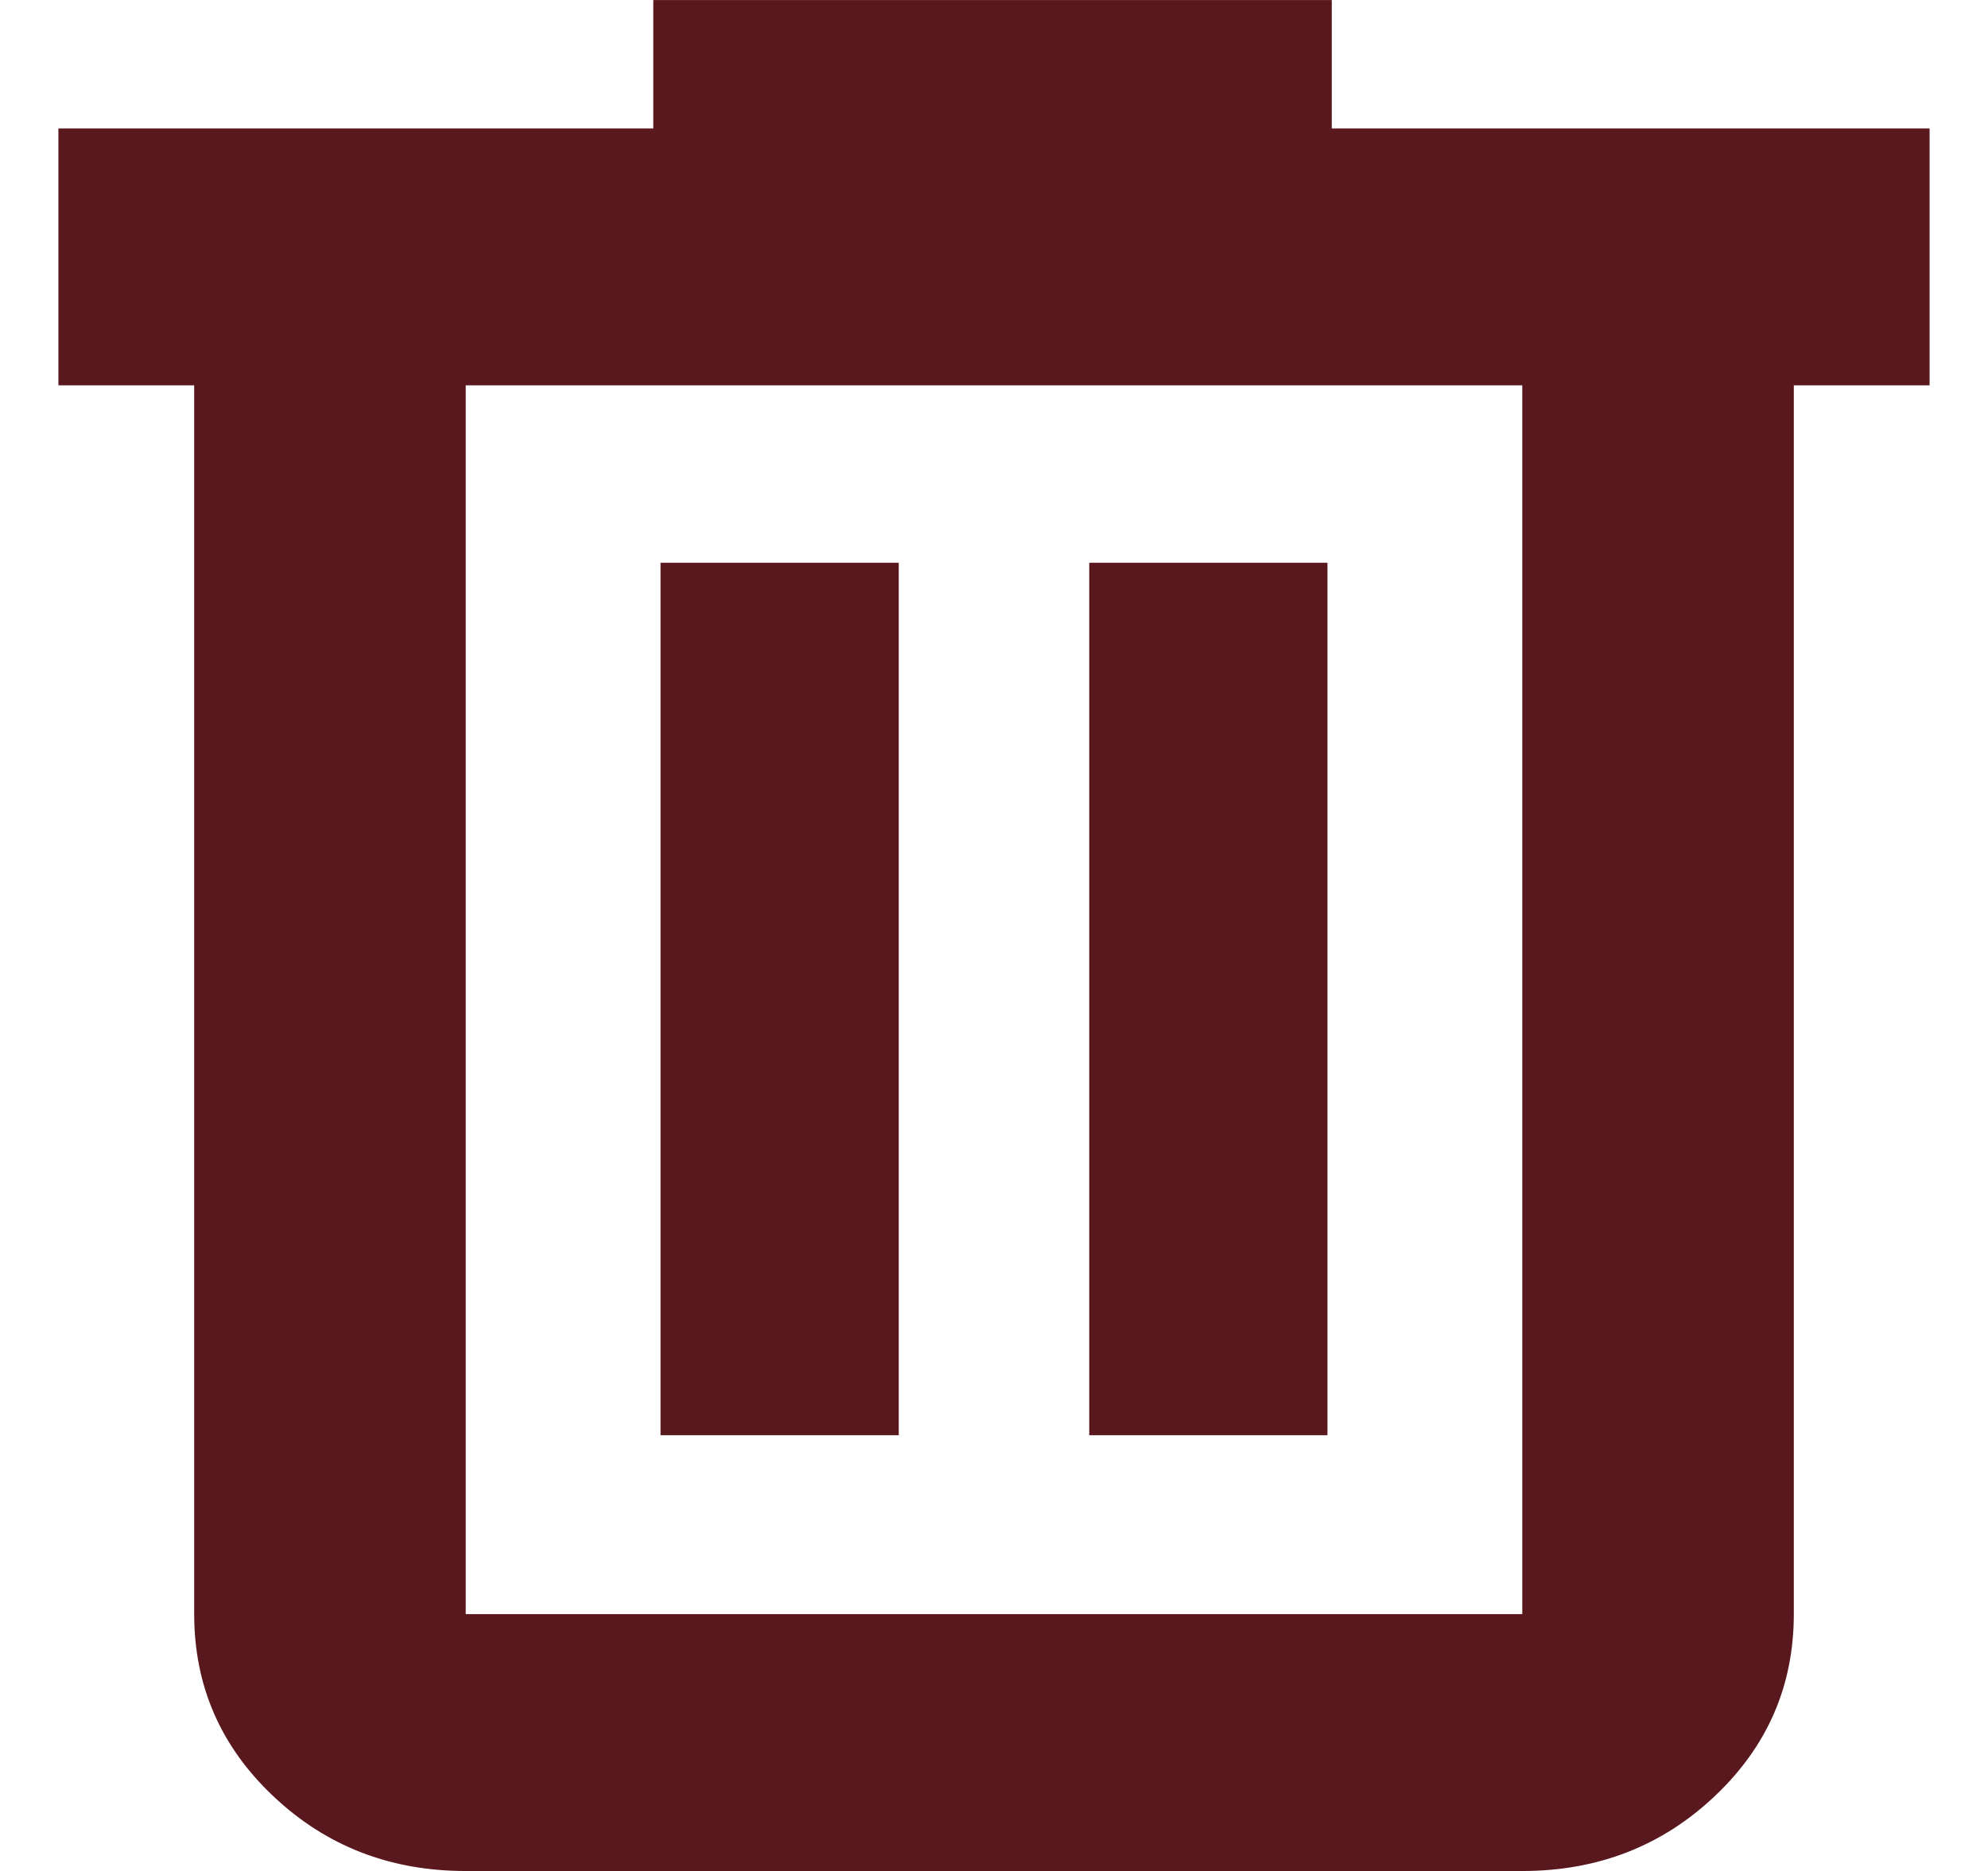
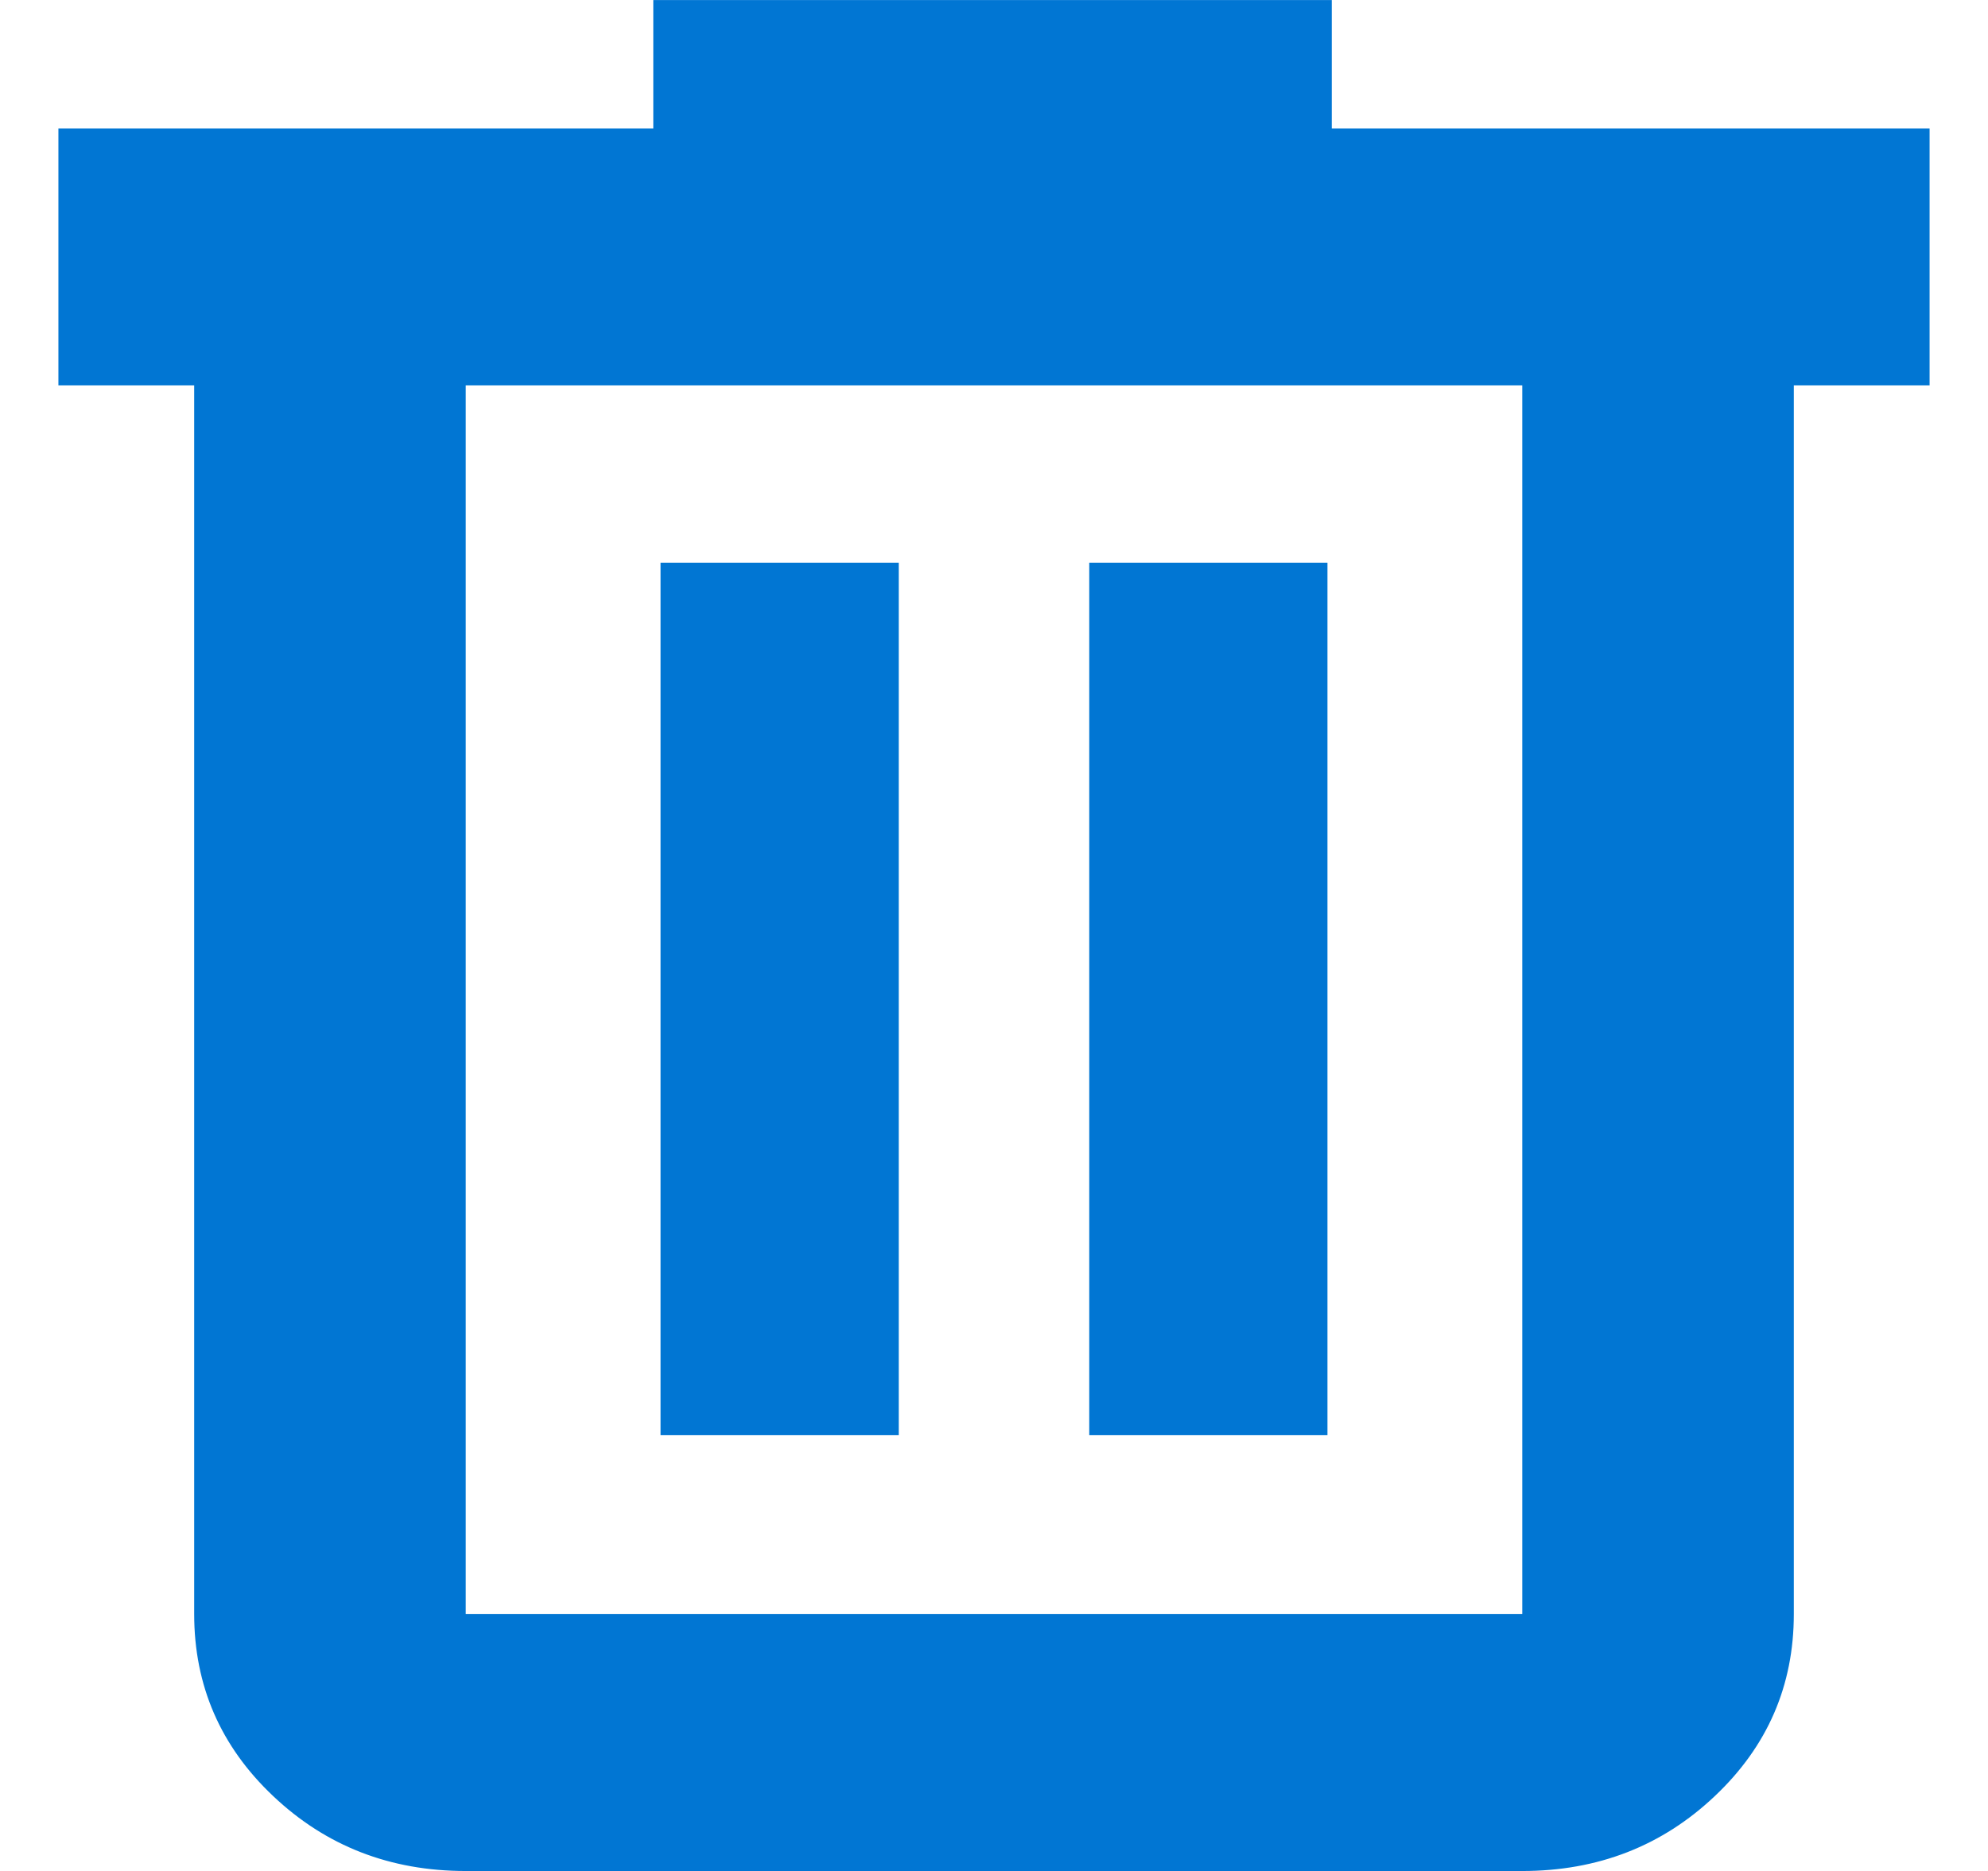
<svg xmlns="http://www.w3.org/2000/svg" width="17" height="16" viewBox="0 0 17 16" fill="none">
-   <path d="M1.673 3.295V3.283H1.661H0.512V1.111H5.587H5.599V1.098V0.013H11.376V1.098V1.111H11.389H16.488V3.283H15.339H15.327V3.295V13.803C15.327 14.412 15.103 14.928 14.655 15.351C14.207 15.775 13.661 15.988 13.017 15.988H3.983C3.339 15.988 2.793 15.775 2.345 15.351C1.897 14.928 1.673 14.412 1.673 13.803V3.295ZM13.03 3.295V3.283H13.017H3.983H3.97V3.295V13.803V13.816H3.983H13.017H13.03V13.803V3.295ZM7.673 4.825V12.261H5.661V4.825H7.673ZM11.339 4.825V12.261H9.327V4.825H11.339Z" fill="#58181D" stroke="#58181D" stroke-width="0.025" />
+   <path d="M1.673 3.295V3.283H1.661H0.512V1.111H5.587H5.599V1.098V0.013H11.376V1.098V1.111H11.389H16.488V3.283H15.339H15.327V3.295V13.803C15.327 14.412 15.103 14.928 14.655 15.351C14.207 15.775 13.661 15.988 13.017 15.988H3.983C3.339 15.988 2.793 15.775 2.345 15.351C1.897 14.928 1.673 14.412 1.673 13.803V3.295ZM13.03 3.295V3.283H13.017H3.983H3.97V3.295V13.803V13.816H3.983H13.017H13.03V13.803V3.295ZM7.673 4.825V12.261H5.661V4.825H7.673ZM11.339 4.825V12.261H9.327V4.825H11.339Z" fill="#0176D3" stroke="#0176D3" stroke-width="0.025" />
</svg>
